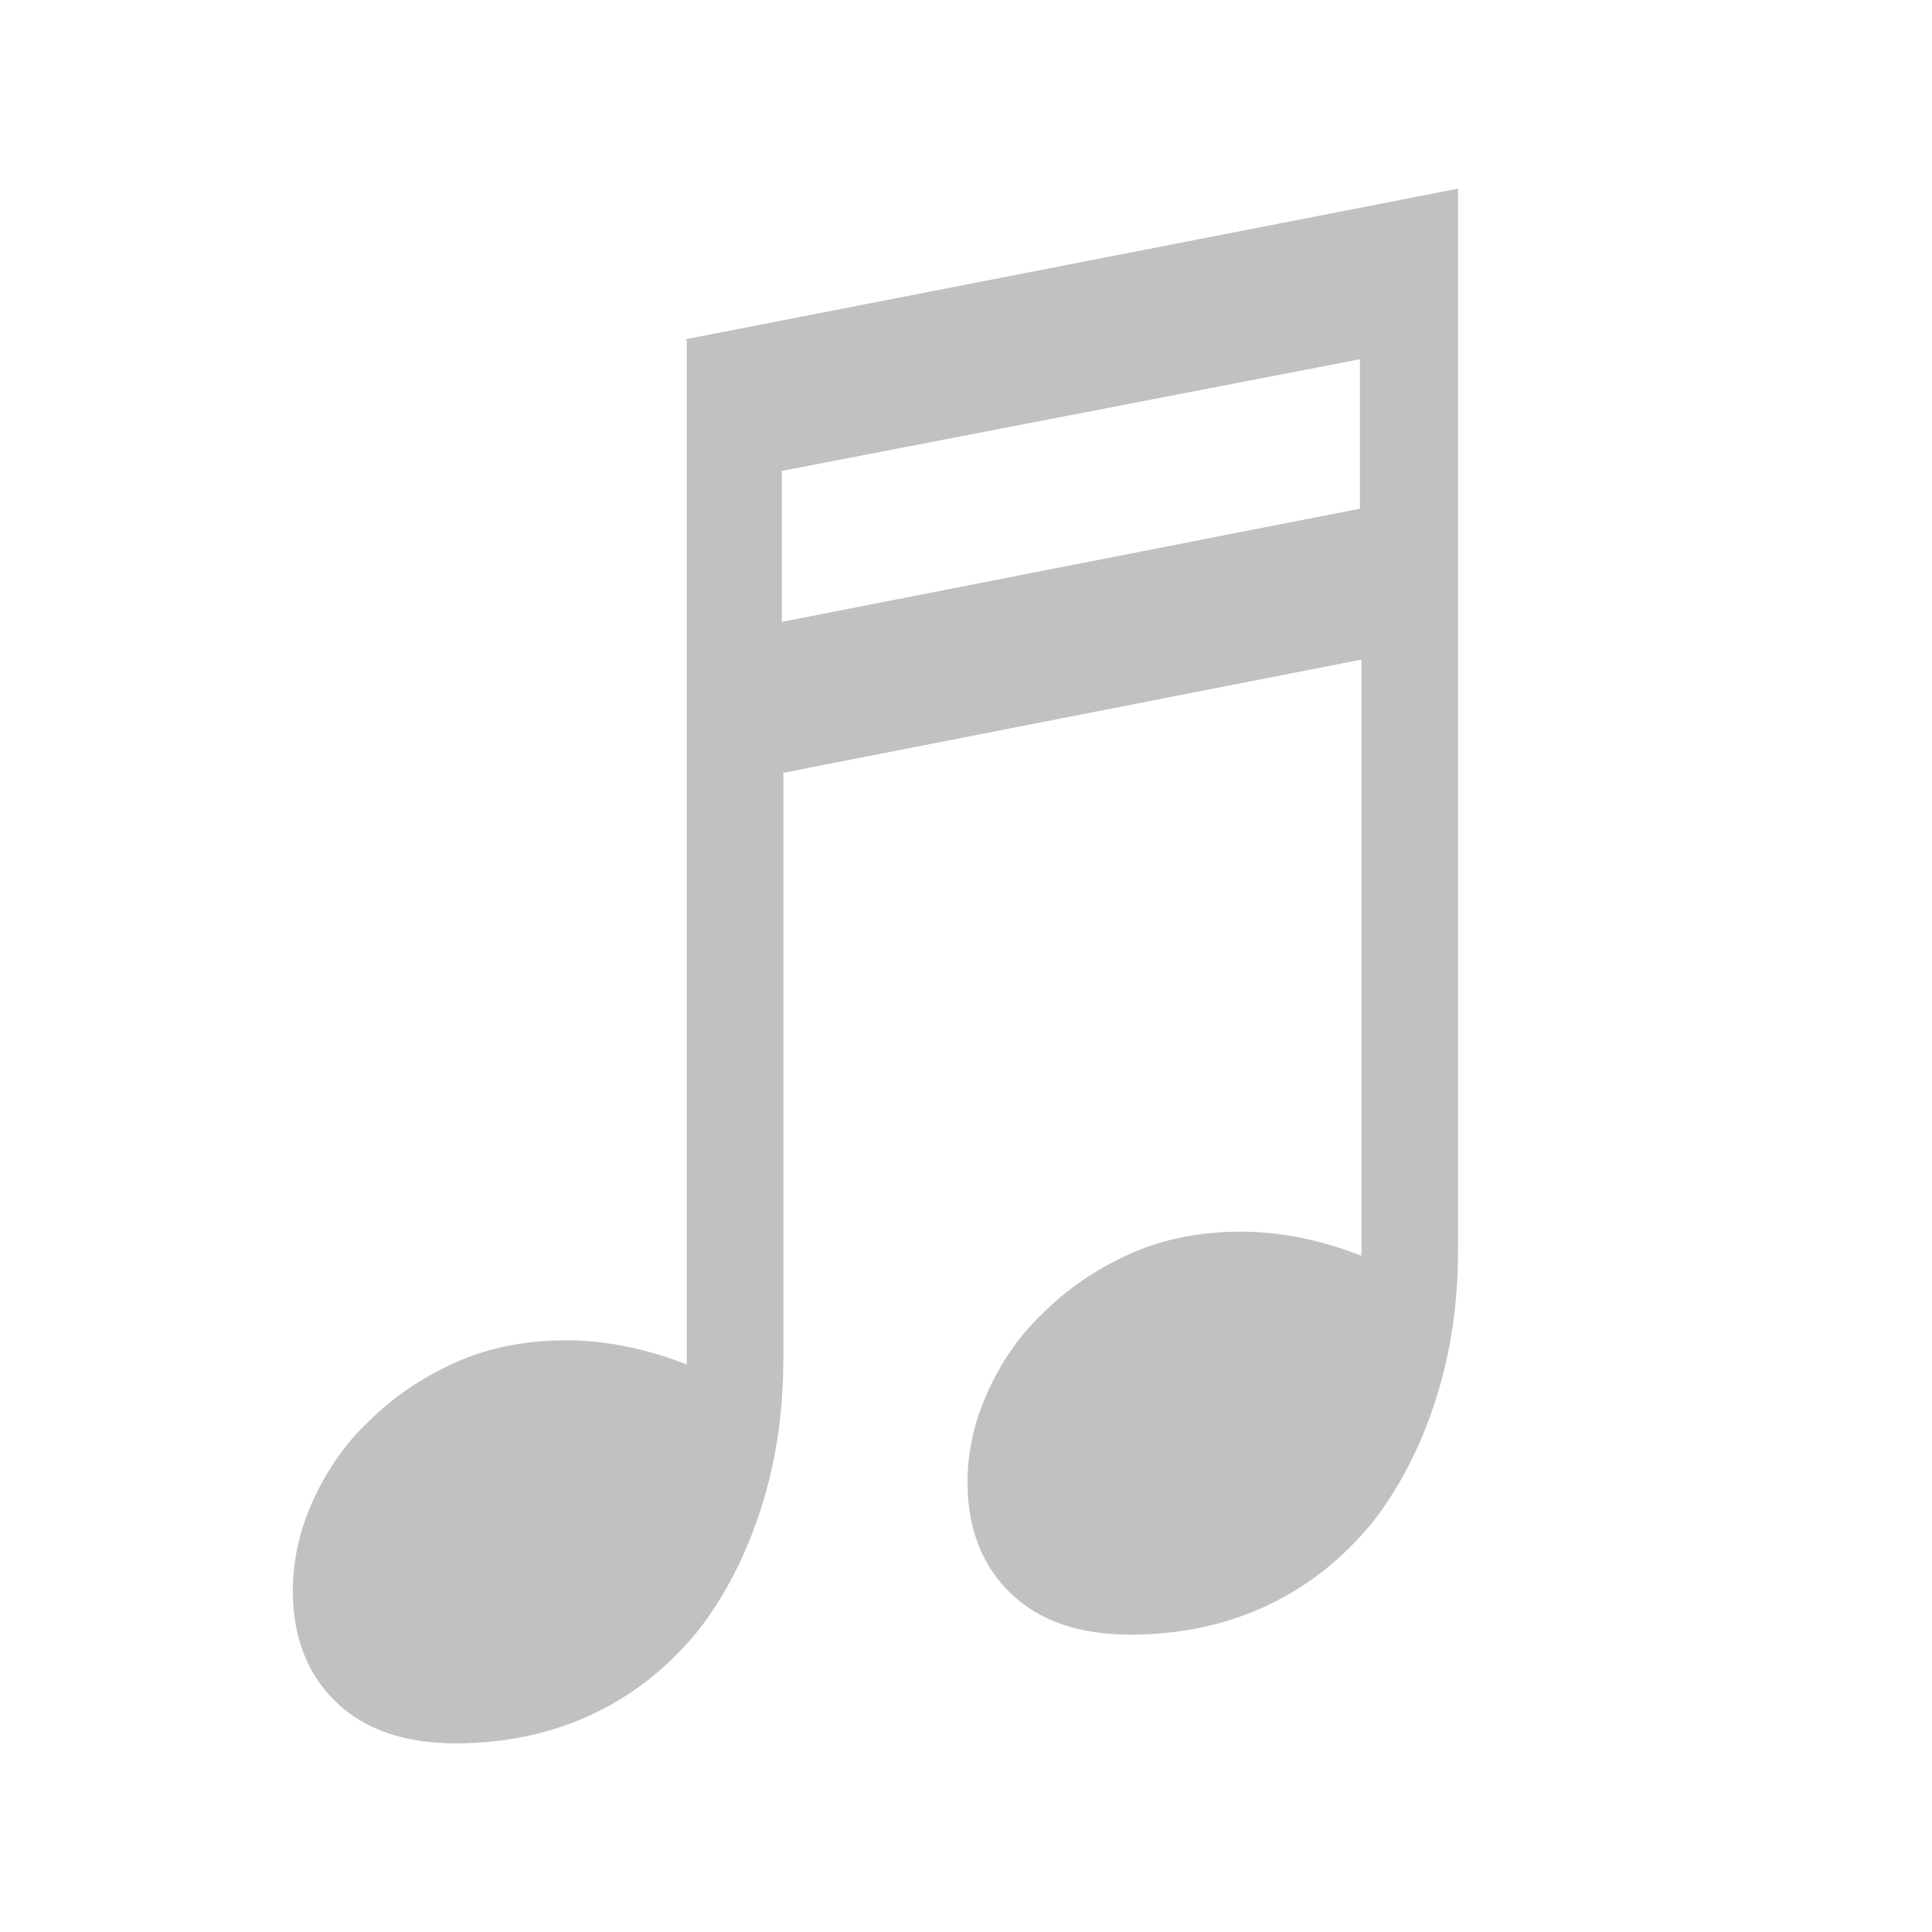
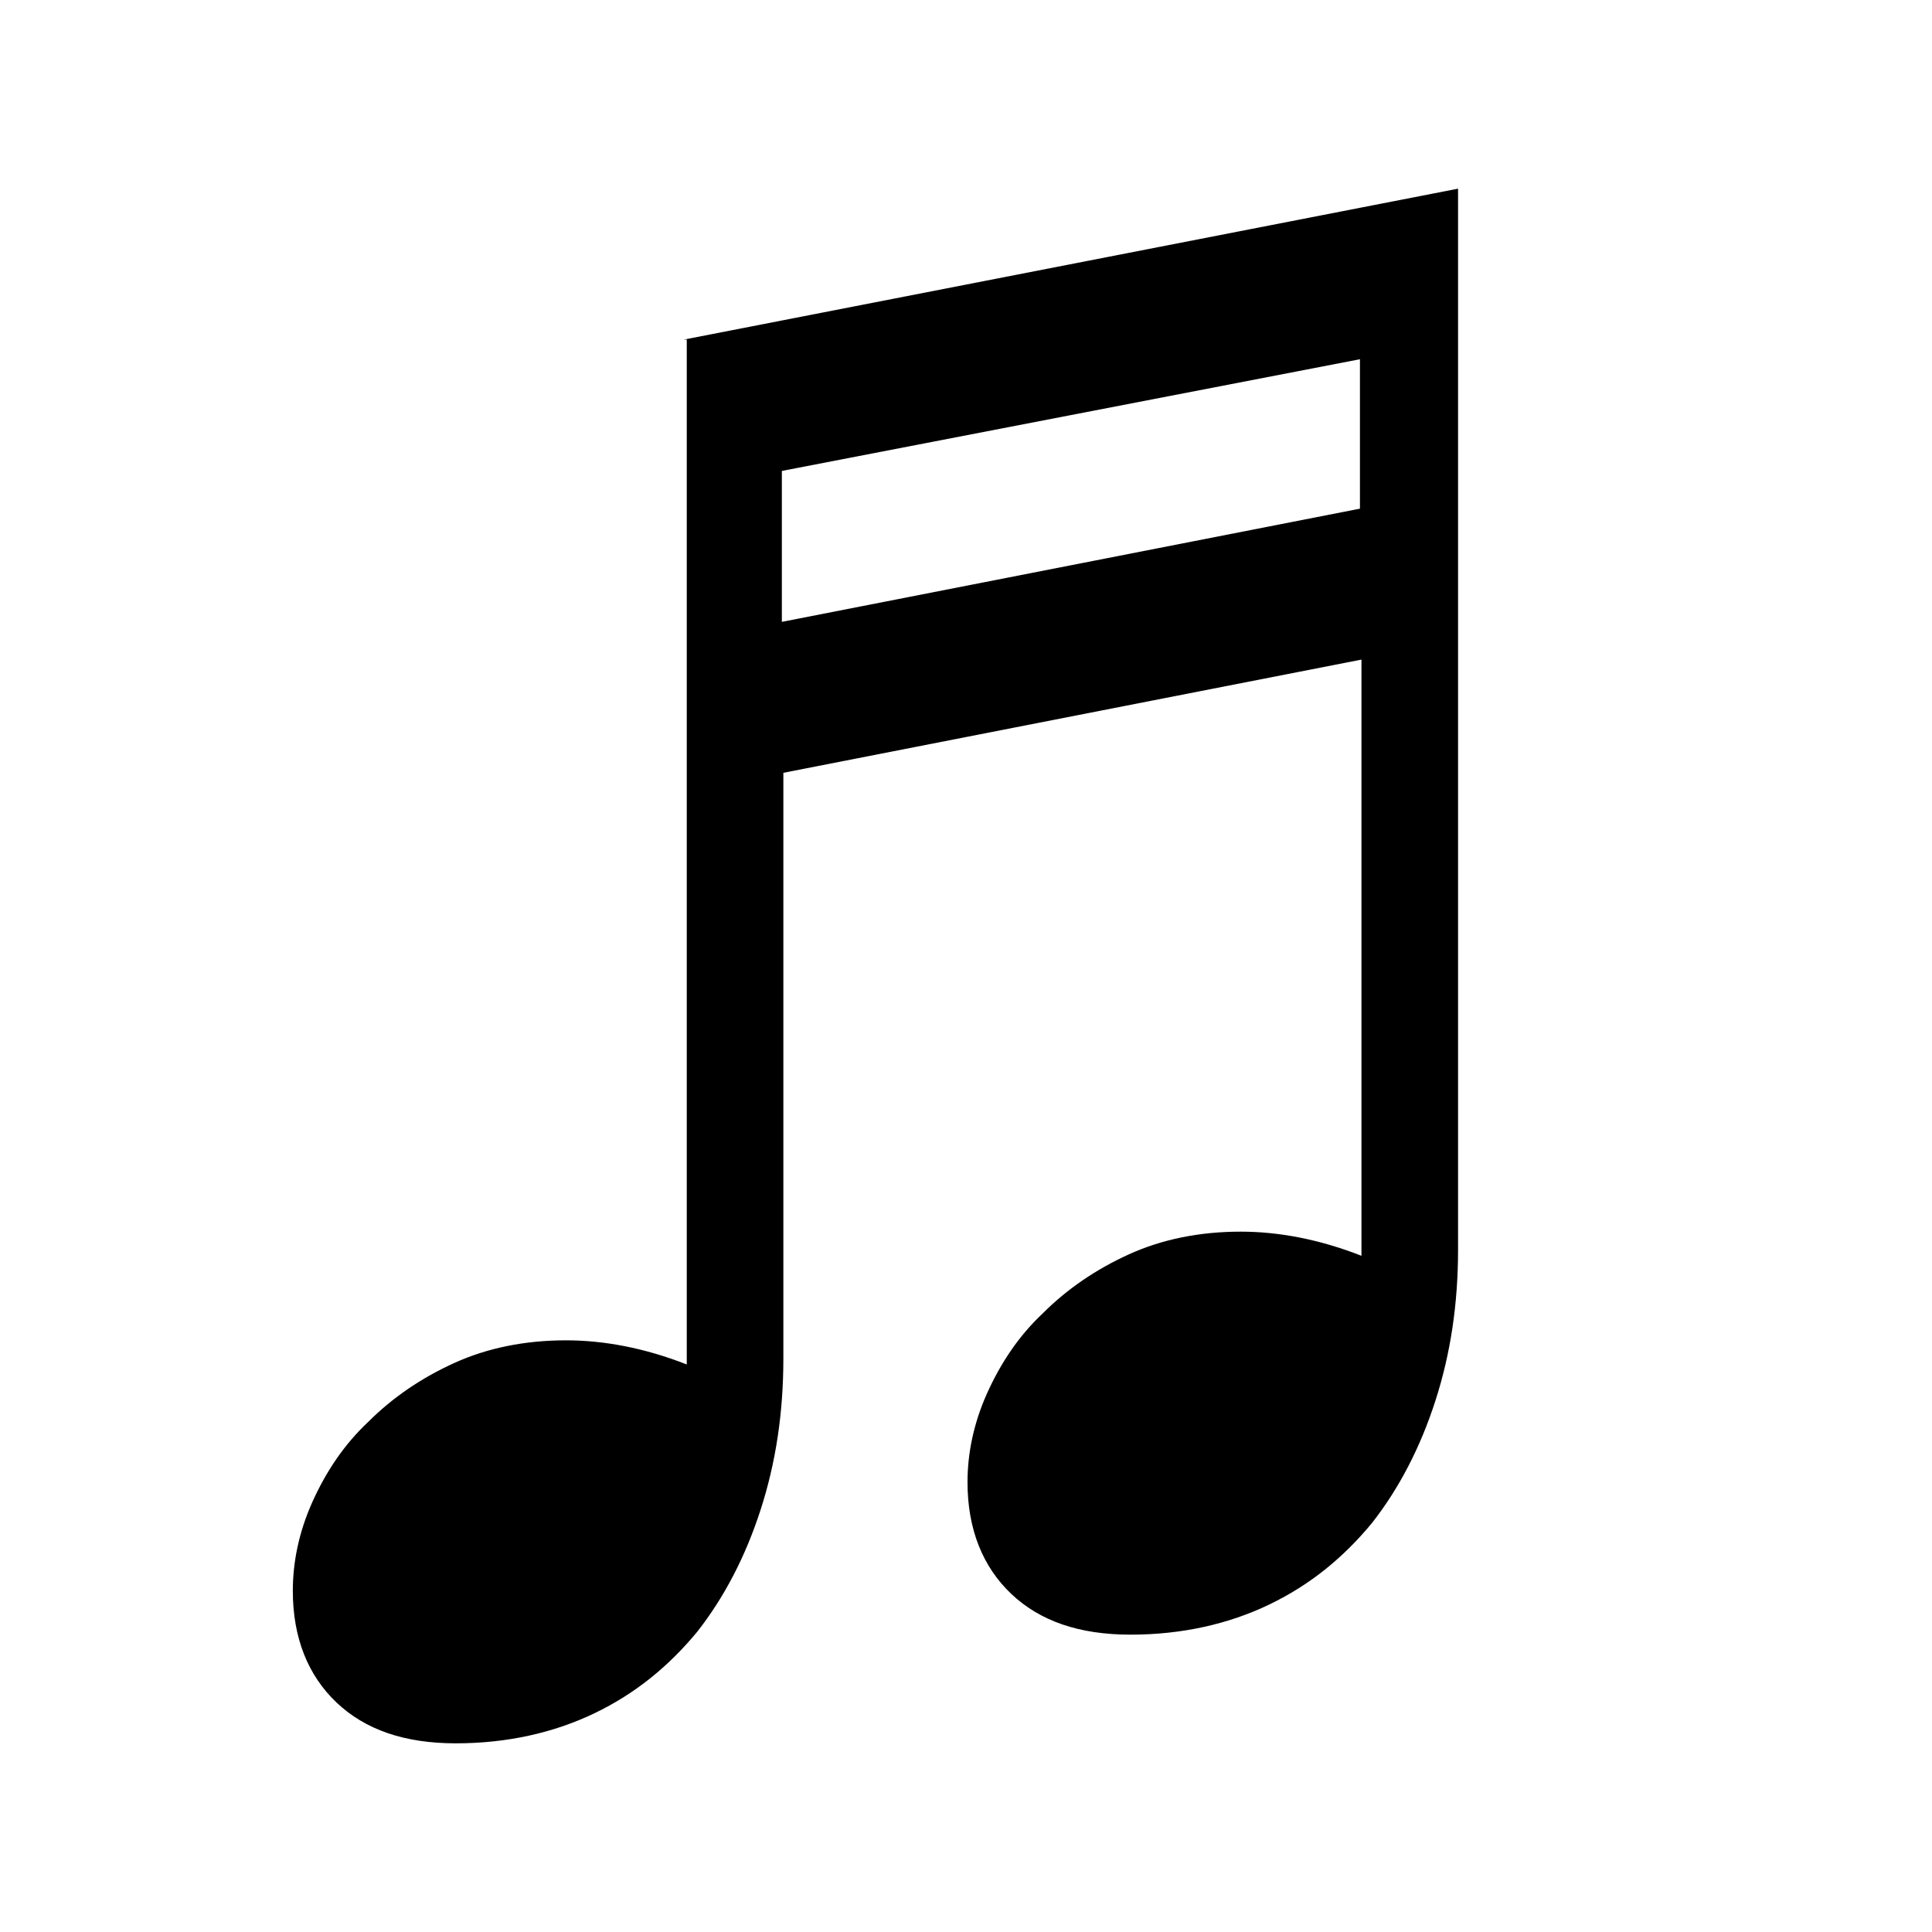
<svg xmlns="http://www.w3.org/2000/svg" version="1.1" x="0px" y="0px" viewBox="0 0 128 128" style="enable-background:new 0 0 128 128;" xml:space="preserve">
  <g>
-     <path fill="#c1c1c1" d="M45.3,22.5l51.3-10v70.3c0,3.6-0.5,6.9-1.5,10c-1,3.1-2.4,5.8-4.2,8.1c-1.9,2.3-4.1,4.1-6.8,5.4   c-2.7,1.3-5.8,2-9.2,2c-3.4,0-6-0.9-7.9-2.7c-1.9-1.8-2.9-4.3-2.9-7.4c0-1.9,0.4-3.9,1.3-5.9c0.9-2,2.1-3.8,3.7-5.3   c1.6-1.6,3.5-2.9,5.7-3.9c2.2-1,4.7-1.5,7.4-1.5c2.5,0,5.2,0.5,8,1.6V43.7l-38.3,7.5V90c0,3.6-0.5,6.9-1.5,10   c-1,3.1-2.4,5.8-4.2,8.1c-1.9,2.3-4.1,4.1-6.8,5.4c-2.7,1.3-5.8,2-9.2,2c-3.4,0-6-0.9-7.9-2.7c-1.9-1.8-2.9-4.3-2.9-7.4   c0-1.9,0.4-3.9,1.3-5.9c0.9-2,2.1-3.8,3.7-5.3c1.6-1.6,3.5-2.9,5.7-3.9c2.2-1,4.7-1.5,7.4-1.5c2.5,0,5.2,0.5,8,1.6V22.5z    M90.1,23.8l-38.3,7.4v10l38.3-7.5V23.8z" />
+     <path fill="FILL_COLOR" d="M45.3,22.5l51.3-10v70.3c0,3.6-0.5,6.9-1.5,10c-1,3.1-2.4,5.8-4.2,8.1c-1.9,2.3-4.1,4.1-6.8,5.4   c-2.7,1.3-5.8,2-9.2,2c-3.4,0-6-0.9-7.9-2.7c-1.9-1.8-2.9-4.3-2.9-7.4c0-1.9,0.4-3.9,1.3-5.9c0.9-2,2.1-3.8,3.7-5.3   c1.6-1.6,3.5-2.9,5.7-3.9c2.2-1,4.7-1.5,7.4-1.5c2.5,0,5.2,0.5,8,1.6V43.7l-38.3,7.5V90c0,3.6-0.5,6.9-1.5,10   c-1,3.1-2.4,5.8-4.2,8.1c-1.9,2.3-4.1,4.1-6.8,5.4c-2.7,1.3-5.8,2-9.2,2c-3.4,0-6-0.9-7.9-2.7c-1.9-1.8-2.9-4.3-2.9-7.4   c0-1.9,0.4-3.9,1.3-5.9c0.9-2,2.1-3.8,3.7-5.3c1.6-1.6,3.5-2.9,5.7-3.9c2.2-1,4.7-1.5,7.4-1.5c2.5,0,5.2,0.5,8,1.6V22.5z    M90.1,23.8l-38.3,7.4v10l38.3-7.5V23.8z" />
  </g>
</svg>
